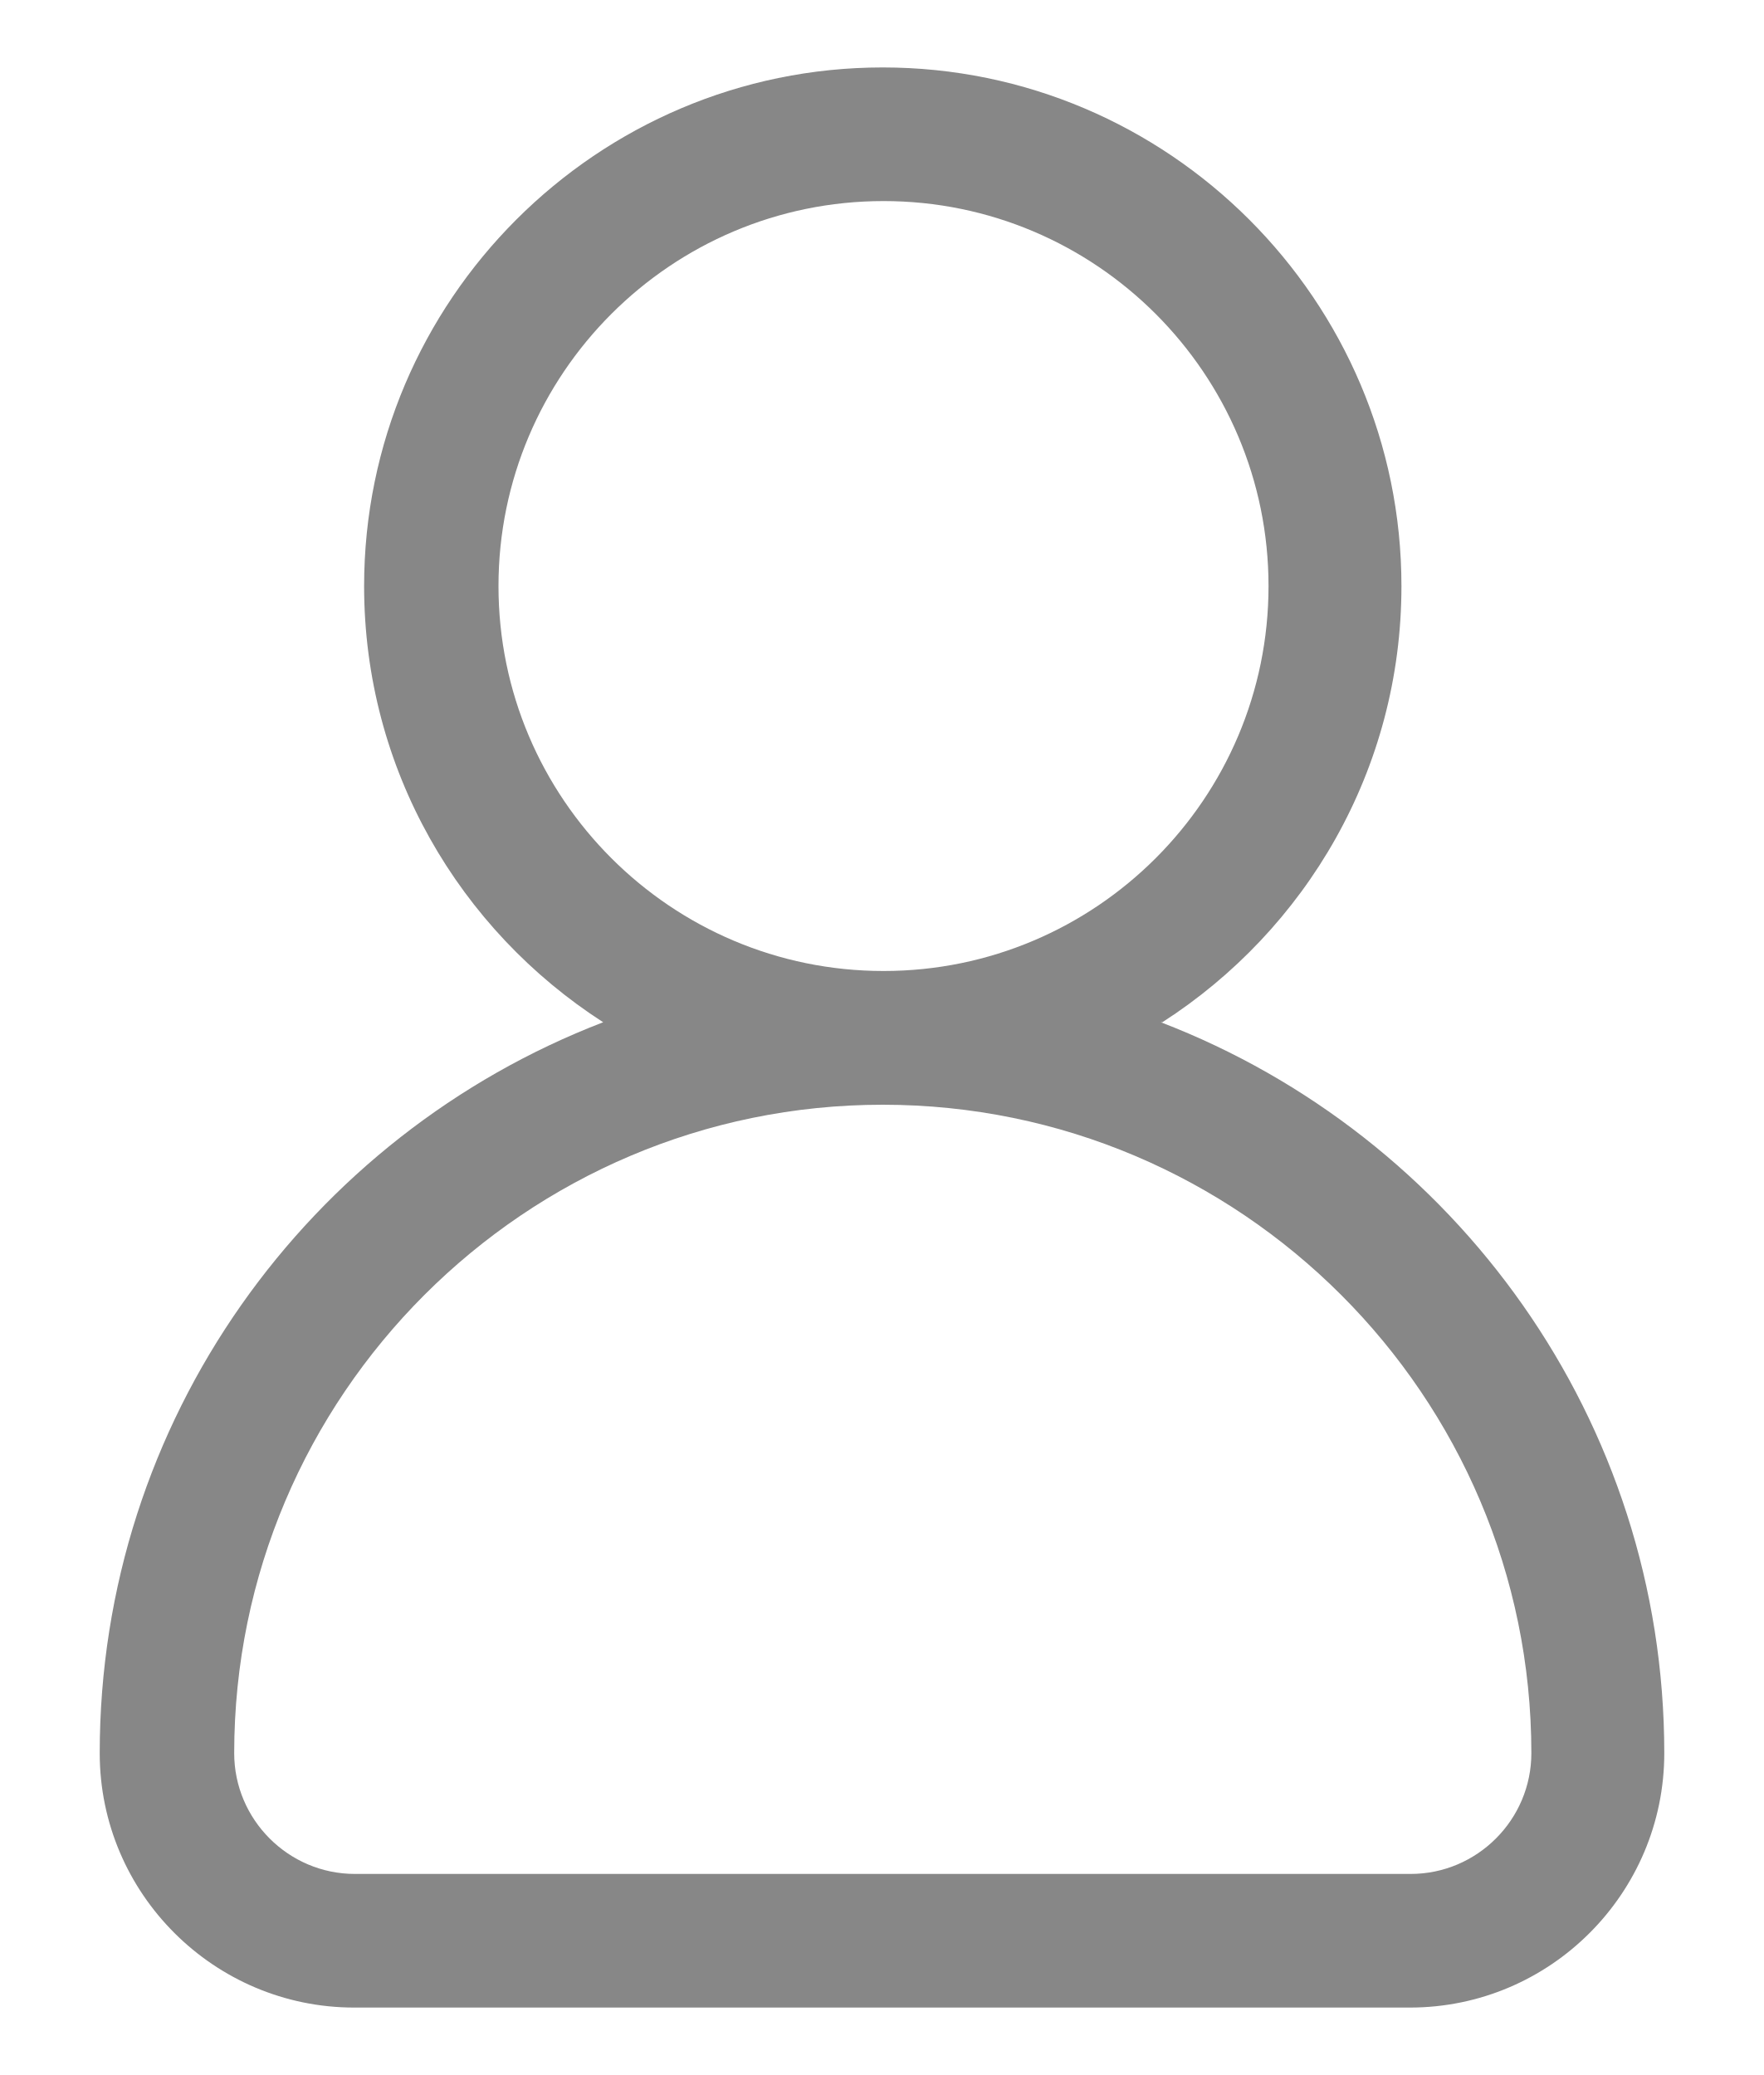
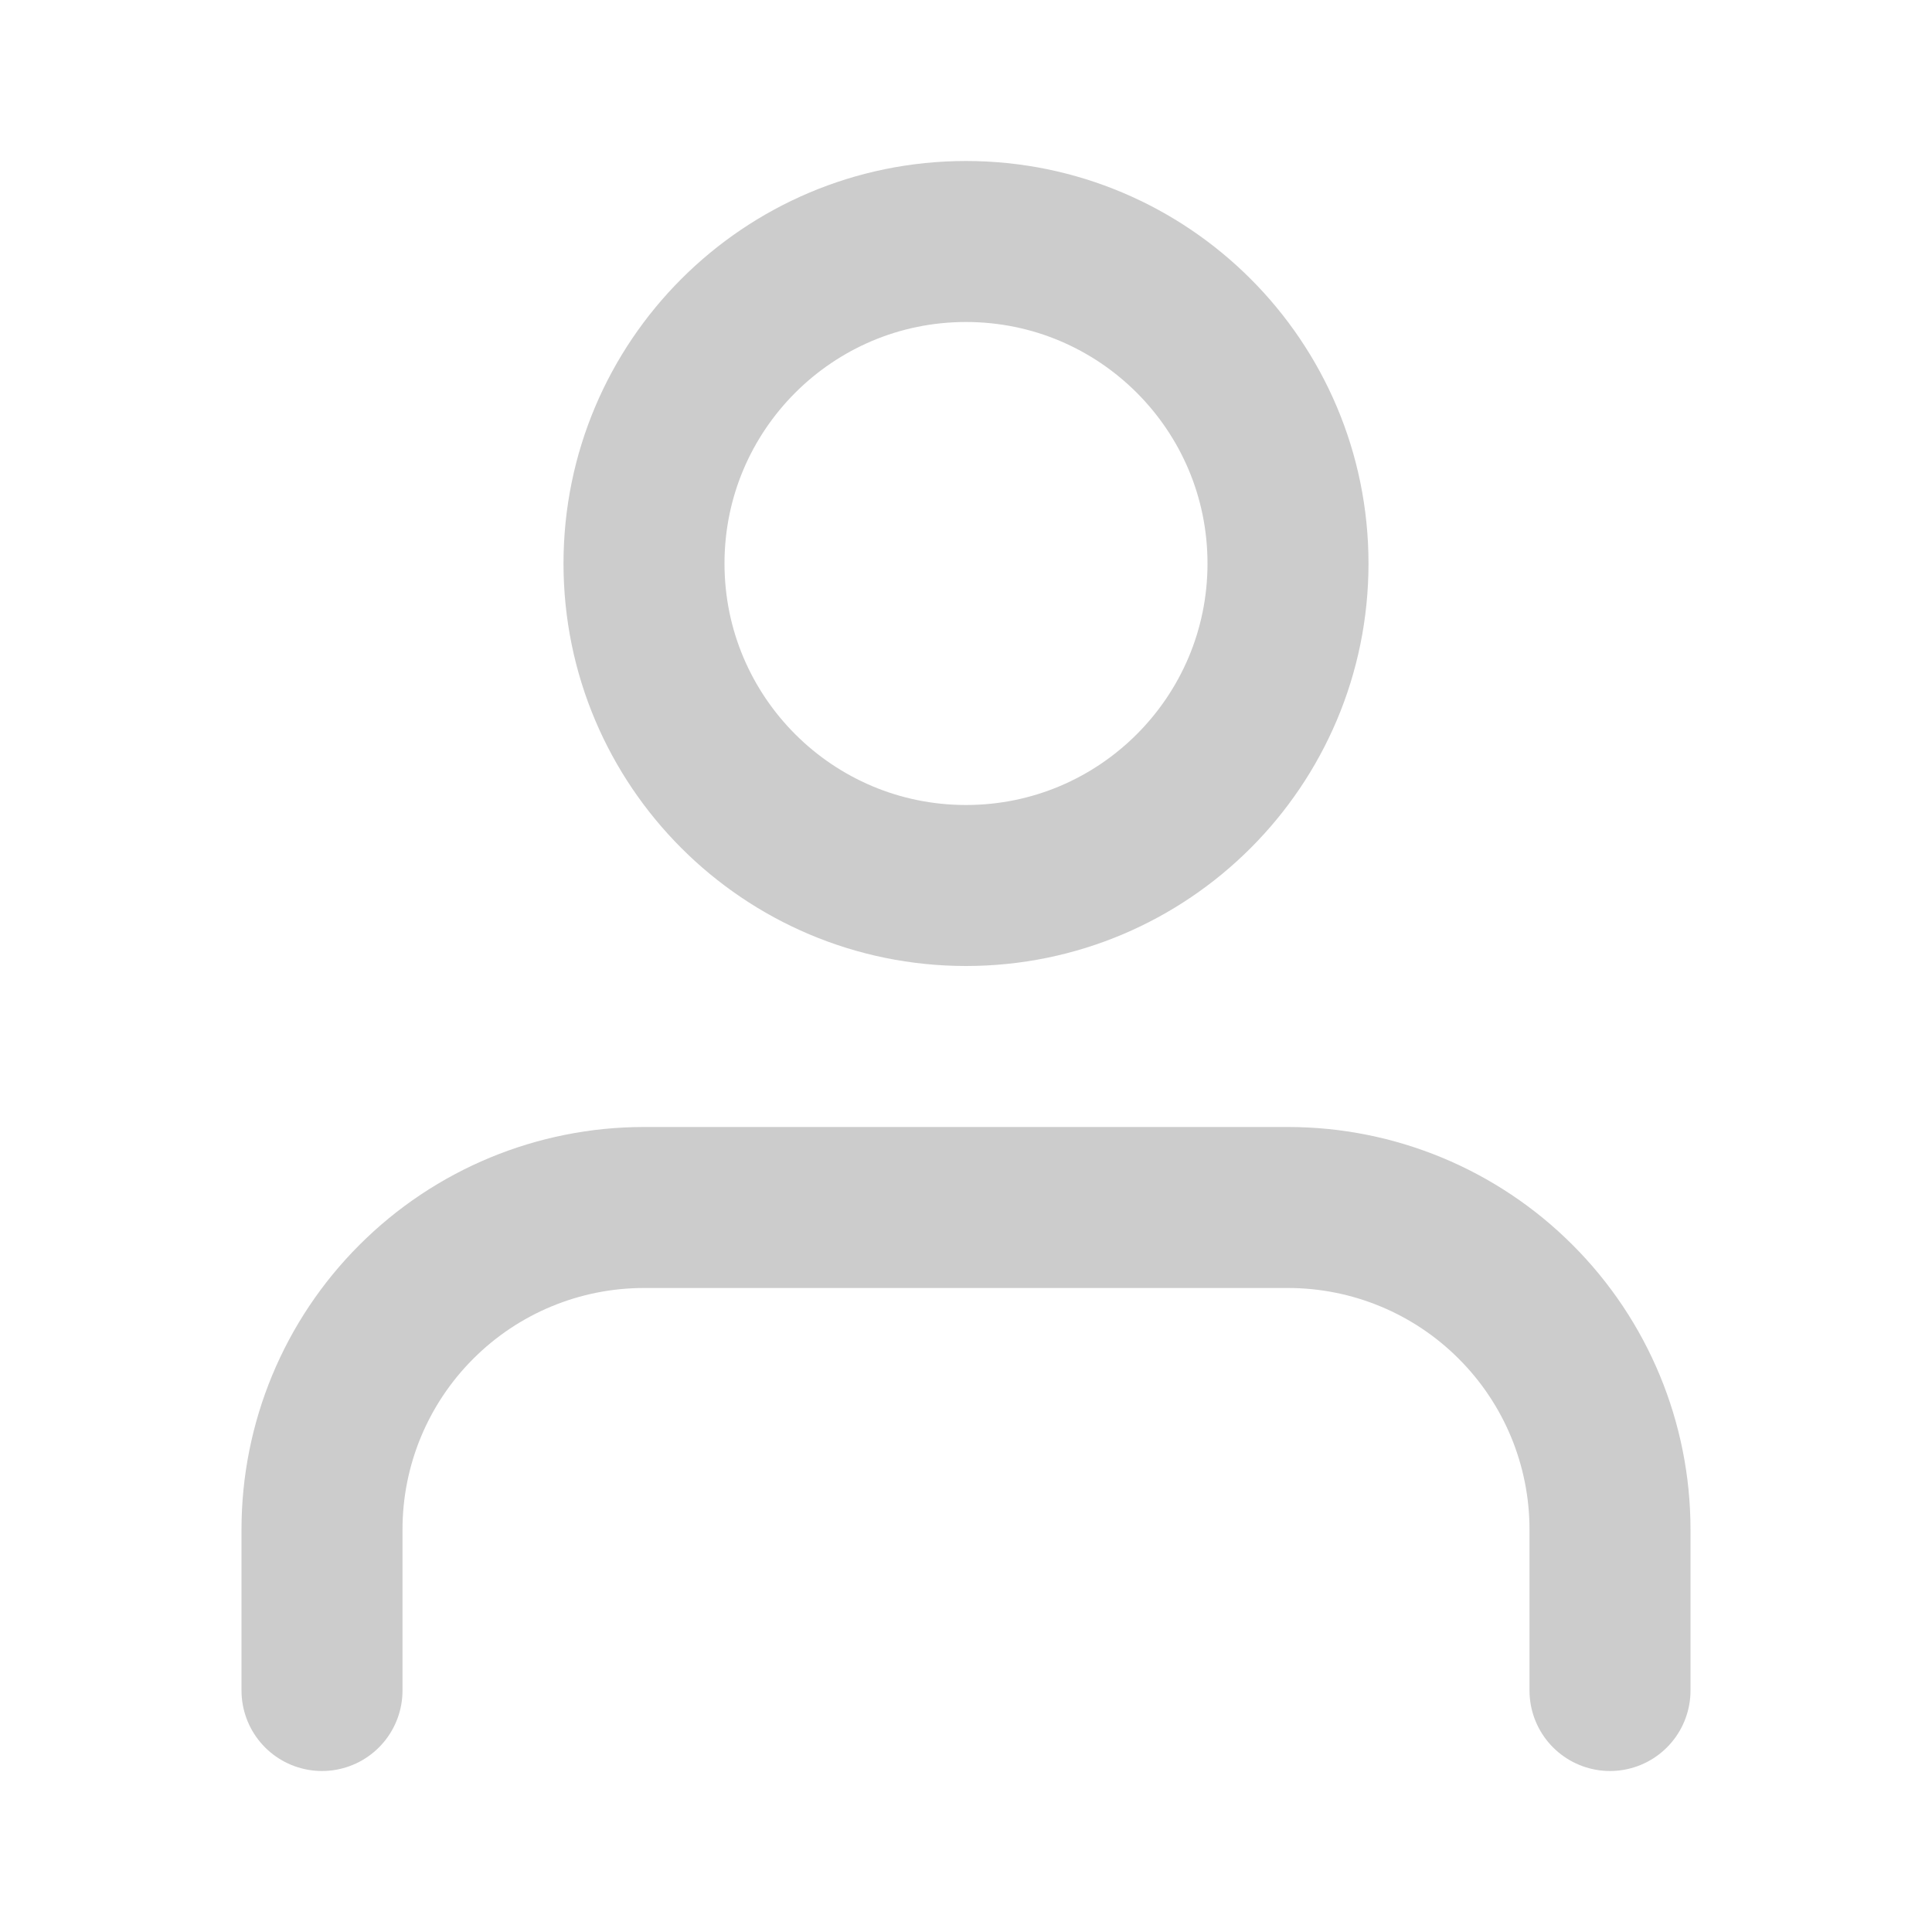
- <svg xmlns="http://www.w3.org/2000/svg" width="17" height="20" viewBox="0 0 17 20" fill="none">
-   <path d="M11.202 9.853C12.586 8.962 13.506 7.416 13.506 5.649C13.506 2.895 11.261 0.65 8.507 0.65C5.754 0.65 3.509 2.895 3.509 5.649C3.509 7.416 4.429 8.962 5.813 9.853C2.978 10.942 0.961 13.688 0.961 16.898C0.961 18.253 2.066 19.35 3.413 19.35H13.587C14.942 19.35 16.039 18.246 16.039 16.898C16.039 13.688 14.022 10.942 11.187 9.853H11.202ZM4.804 5.649C4.804 3.602 6.468 1.938 8.515 1.938C10.562 1.938 12.225 3.602 12.225 5.649C12.225 7.696 10.562 9.359 8.515 9.359C6.468 9.359 4.804 7.696 4.804 5.649ZM13.595 18.062H3.42C2.78 18.062 2.257 17.539 2.257 16.898C2.257 13.453 5.062 10.648 8.507 10.648C11.953 10.648 14.758 13.453 14.758 16.898C14.758 17.539 14.235 18.062 13.595 18.062Z" fill="#878787" />
+ <svg xmlns="http://www.w3.org/2000/svg" width="24" height="24" viewBox="0 0 24 24" fill="none">
+   <path d="M20 21V19C20 17.939 19.579 16.922 18.828 16.172C18.078 15.421 17.061 15 16 15H8C6.939 15 5.922 15.421 5.172 16.172C4.421 16.922 4 17.939 4 19V21" stroke="black" stroke-opacity="0.2" stroke-width="2" stroke-linecap="round" stroke-linejoin="round" />
+   <path d="M12 11C14.209 11 16 9.209 16 7C16 4.791 14.209 3 12 3C9.791 3 8 4.791 8 7C8 9.209 9.791 11 12 11Z" stroke="black" stroke-opacity="0.2" stroke-width="2" stroke-linecap="round" stroke-linejoin="round" />
</svg>
